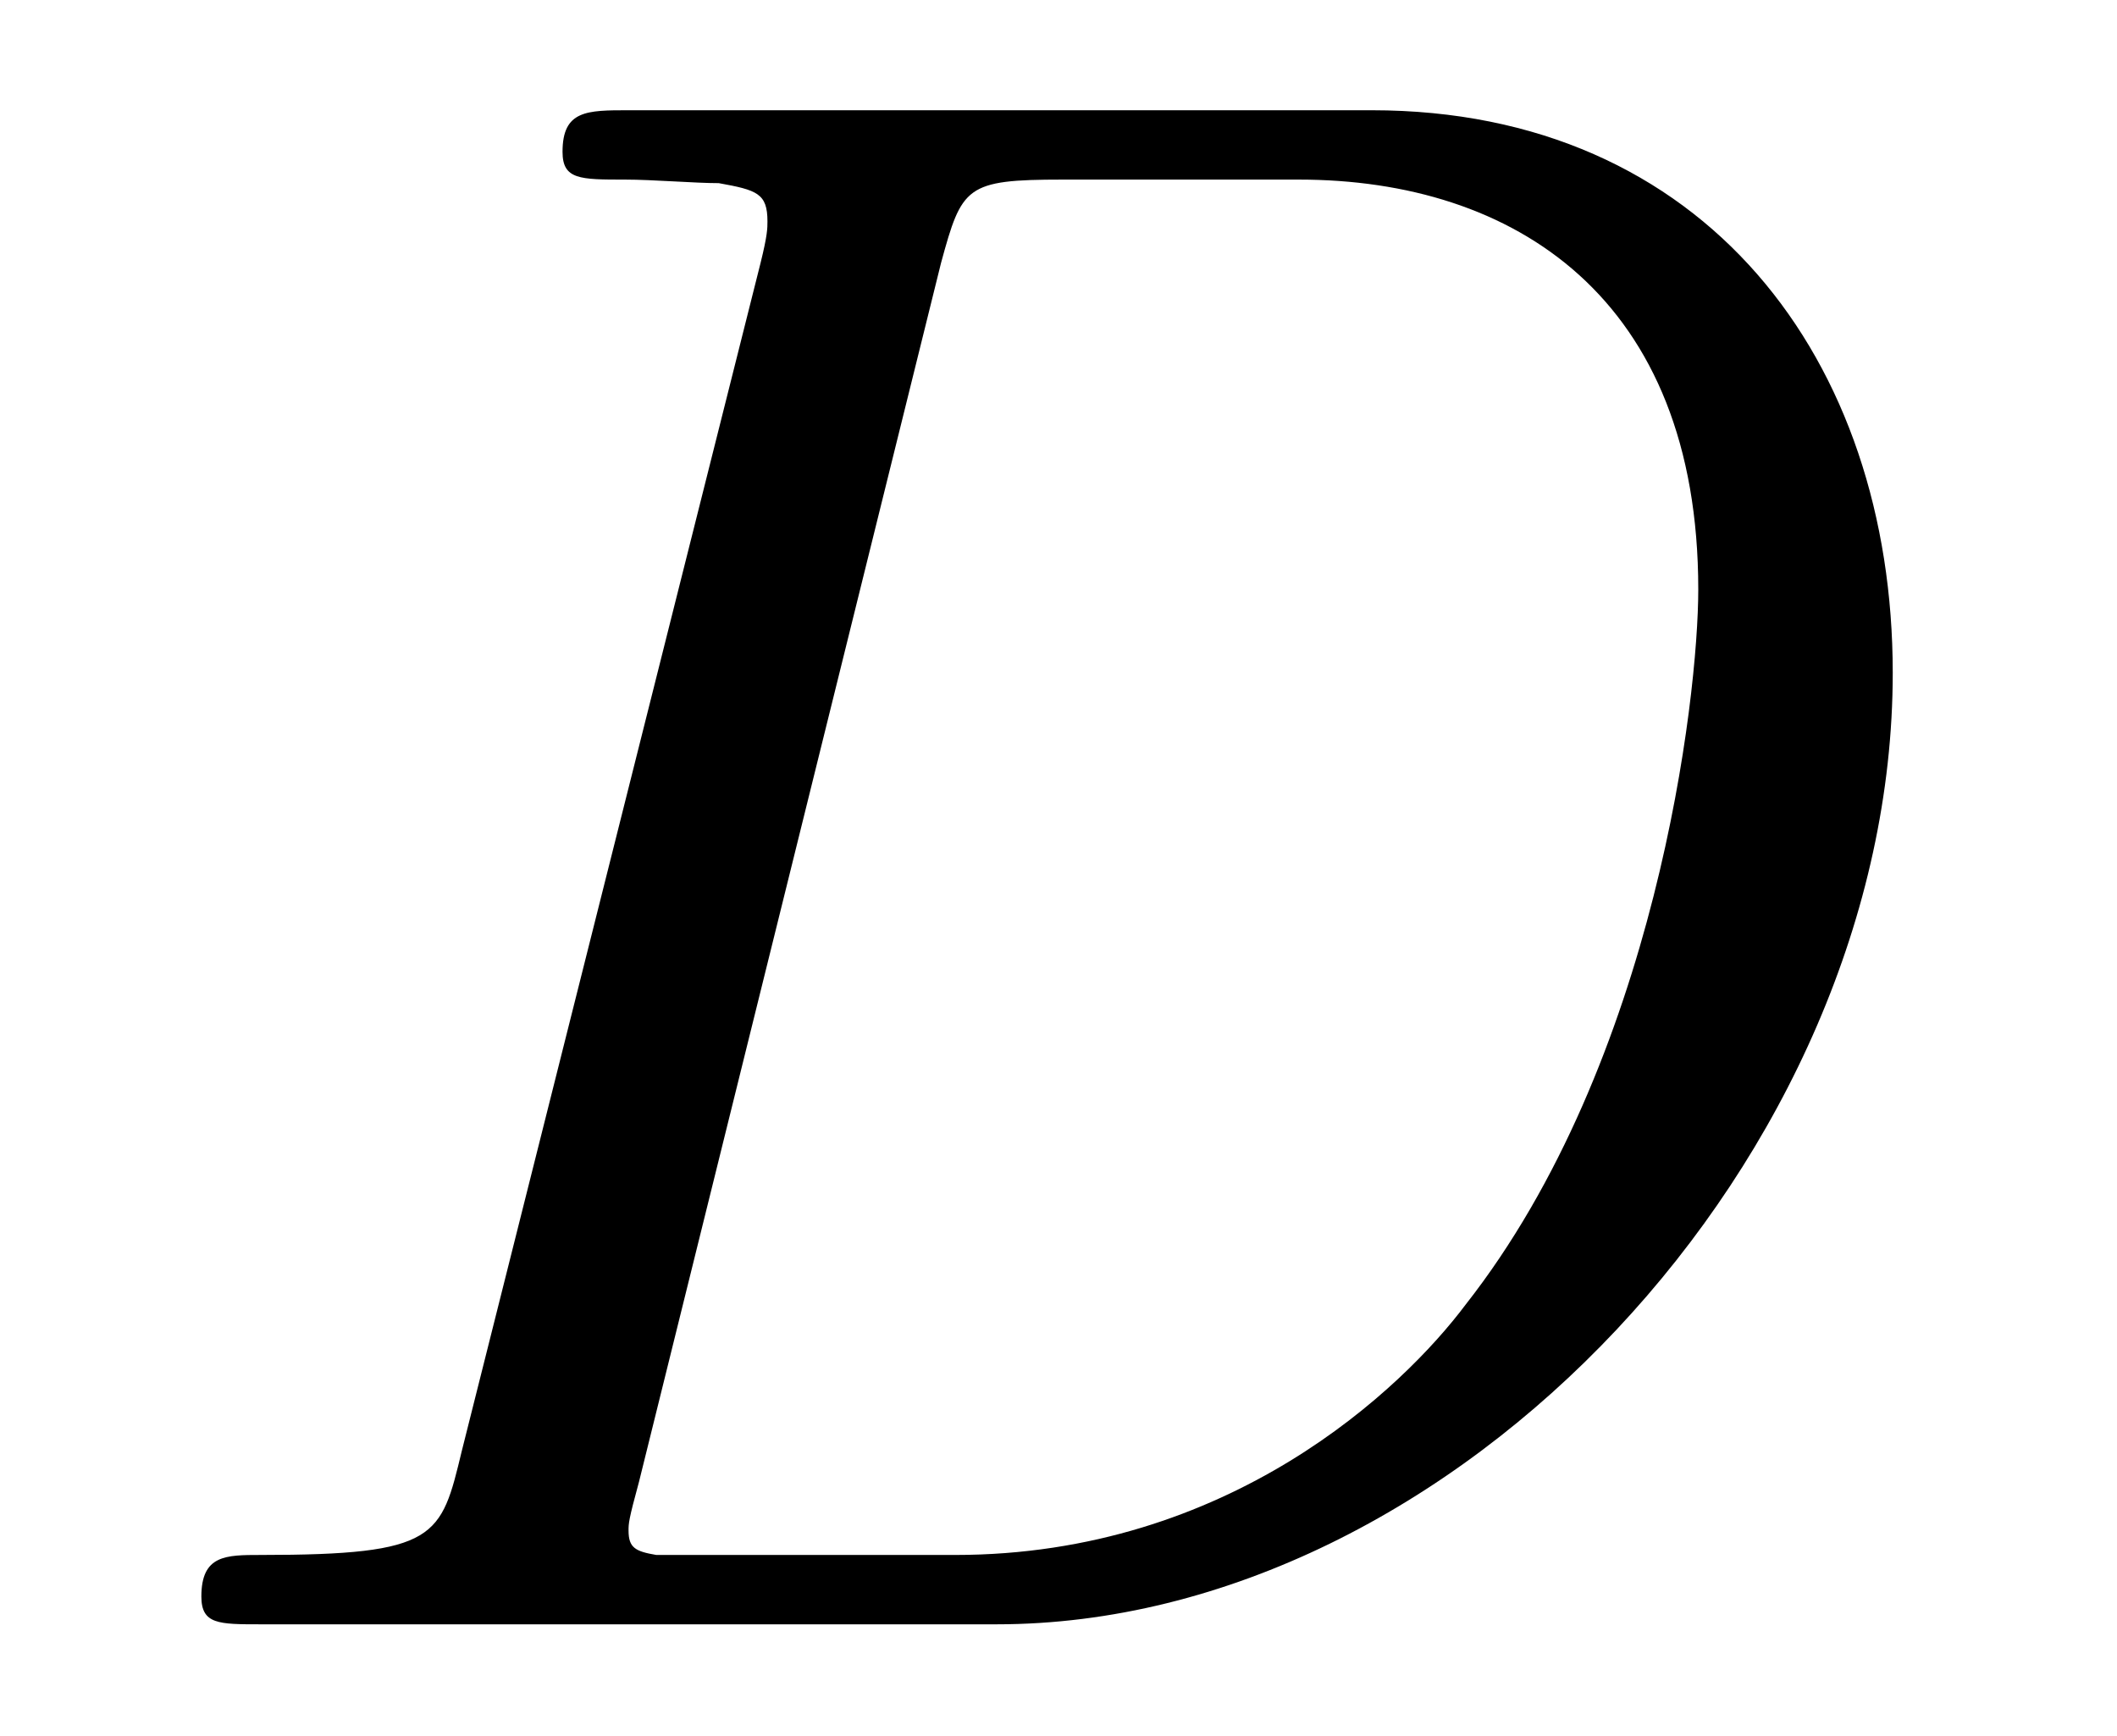
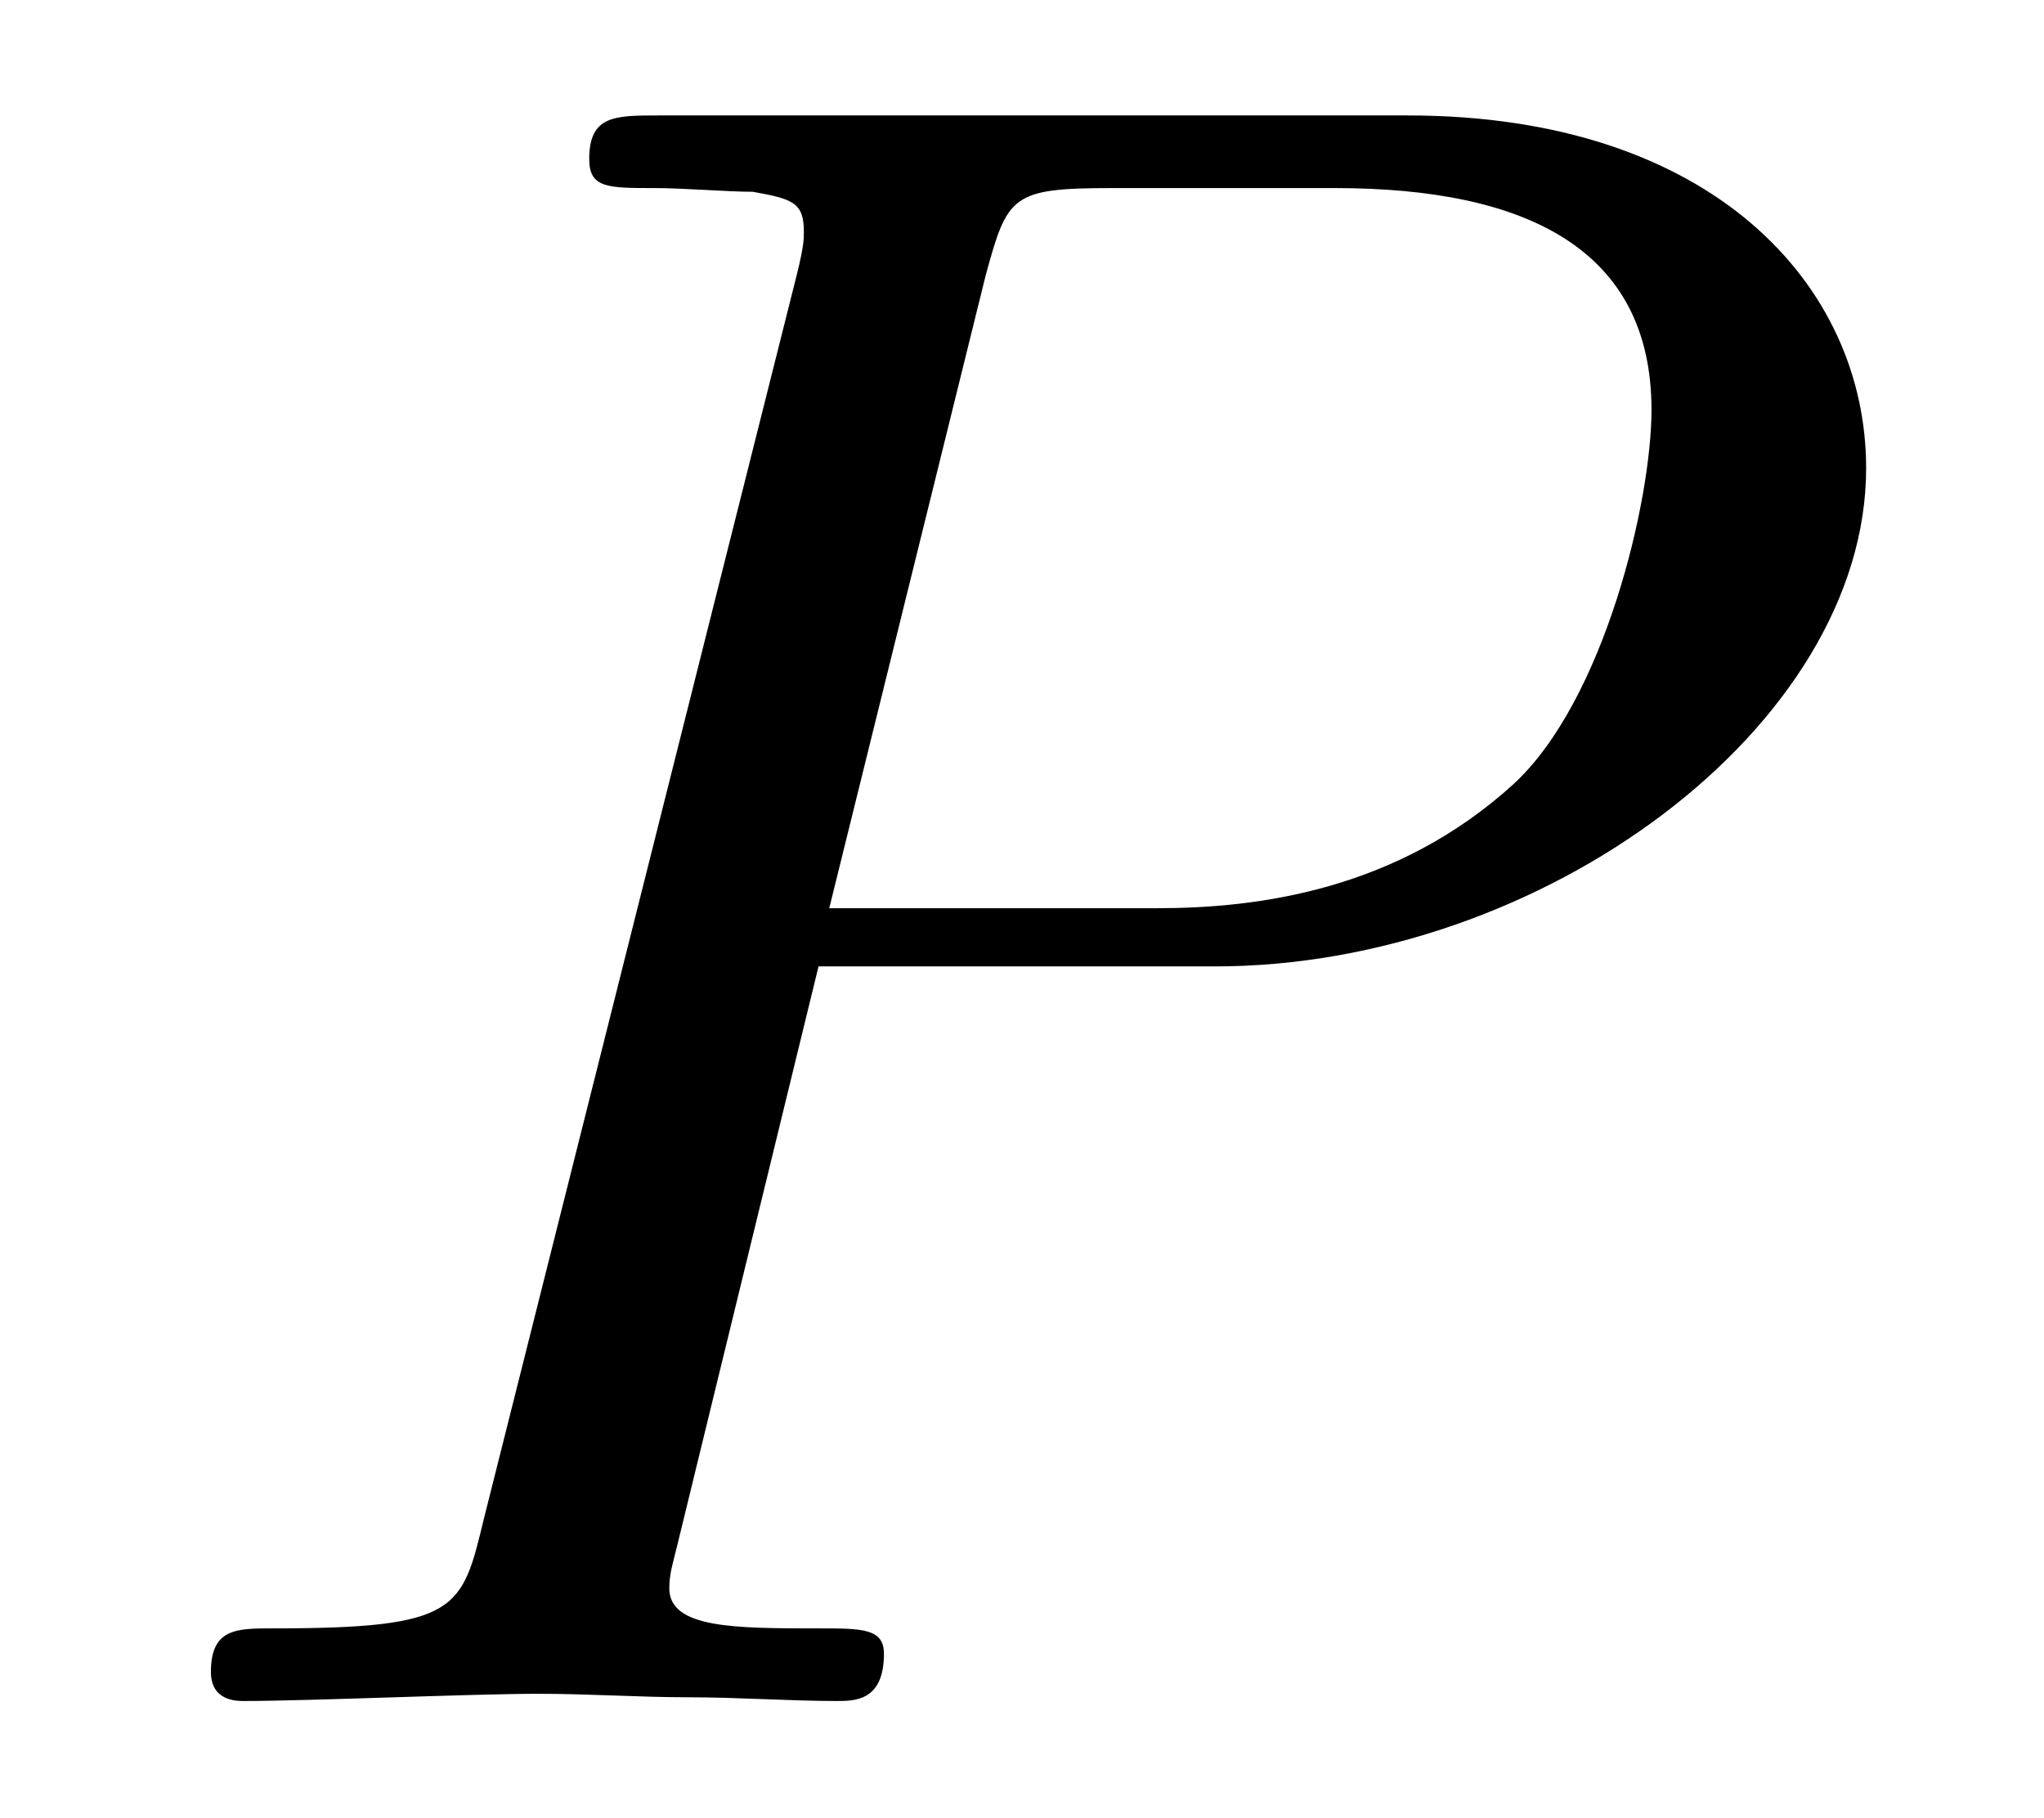
- <svg xmlns="http://www.w3.org/2000/svg" xmlns:xlink="http://www.w3.org/1999/xlink" viewBox="0 0 9.525 7.808">
+ <svg xmlns="http://www.w3.org/2000/svg" xmlns:xlink="http://www.w3.org/1999/xlink" viewBox="0 0 8.78 7.808">
  <defs>
    <g>
      <g id="glyph-0-0">
-         <path d="M 1.578 -0.781 C 1.484 -0.391 1.469 -0.312 0.672 -0.312 C 0.516 -0.312 0.406 -0.312 0.406 -0.125 C 0.406 0 0.484 0 0.672 0 L 3.984 0 C 6.047 0 8.016 -2.109 8.016 -4.281 C 8.016 -5.688 7.172 -6.812 5.672 -6.812 L 2.328 -6.812 C 2.141 -6.812 2.031 -6.812 2.031 -6.625 C 2.031 -6.5 2.109 -6.5 2.312 -6.5 C 2.438 -6.5 2.625 -6.484 2.734 -6.484 C 2.906 -6.453 2.953 -6.438 2.953 -6.312 C 2.953 -6.281 2.953 -6.25 2.922 -6.125 Z M 3.734 -6.125 C 3.828 -6.469 3.844 -6.5 4.281 -6.5 L 5.344 -6.5 C 6.312 -6.5 7.141 -5.969 7.141 -4.656 C 7.141 -4.172 6.953 -2.531 6.094 -1.438 C 5.812 -1.062 5.031 -0.312 3.797 -0.312 L 2.672 -0.312 C 2.531 -0.312 2.516 -0.312 2.453 -0.312 C 2.359 -0.328 2.328 -0.344 2.328 -0.422 C 2.328 -0.453 2.328 -0.469 2.375 -0.641 Z M 3.734 -6.125 " />
+         <path d="M 3.016 -3.156 L 4.719 -3.156 C 6.125 -3.156 7.516 -4.188 7.516 -5.297 C 7.516 -6.078 6.859 -6.812 5.547 -6.812 L 2.328 -6.812 C 2.141 -6.812 2.031 -6.812 2.031 -6.625 C 2.031 -6.5 2.109 -6.5 2.312 -6.5 C 2.438 -6.5 2.625 -6.484 2.734 -6.484 C 2.906 -6.453 2.953 -6.438 2.953 -6.312 C 2.953 -6.281 2.953 -6.25 2.922 -6.125 L 1.578 -0.781 C 1.484 -0.391 1.469 -0.312 0.672 -0.312 C 0.516 -0.312 0.406 -0.312 0.406 -0.125 C 0.406 0 0.516 0 0.547 0 C 0.828 0 1.531 -0.031 1.812 -0.031 C 2.031 -0.031 2.25 -0.016 2.453 -0.016 C 2.672 -0.016 2.891 0 3.094 0 C 3.172 0 3.297 0 3.297 -0.203 C 3.297 -0.312 3.203 -0.312 3.016 -0.312 C 2.656 -0.312 2.375 -0.312 2.375 -0.484 C 2.375 -0.547 2.391 -0.594 2.406 -0.656 Z M 3.734 -6.125 C 3.828 -6.469 3.844 -6.5 4.281 -6.5 L 5.234 -6.5 C 6.062 -6.5 6.594 -6.234 6.594 -5.547 C 6.594 -5.156 6.391 -4.297 6 -3.938 C 5.5 -3.484 4.906 -3.406 4.469 -3.406 L 3.062 -3.406 Z M 3.734 -6.125 " />
      </g>
    </g>
-     <clipPath id="clip-0">
-       <path clip-rule="nonzero" d="M 0 0 L 9 0 L 9 7.809 L 0 7.809 Z M 0 0 " />
-     </clipPath>
  </defs>
-   <g clip-path="url(#clip-0)">
-     <g fill="rgb(0%, 0%, 0%)" fill-opacity="1">
-       <use xlink:href="#glyph-0-0" x="0.5" y="7.308" />
-     </g>
+   <g fill="rgb(0%, 0%, 0%)" fill-opacity="1">
+     <use xlink:href="#glyph-0-0" x="0.5" y="7.308" />
  </g>
</svg>
